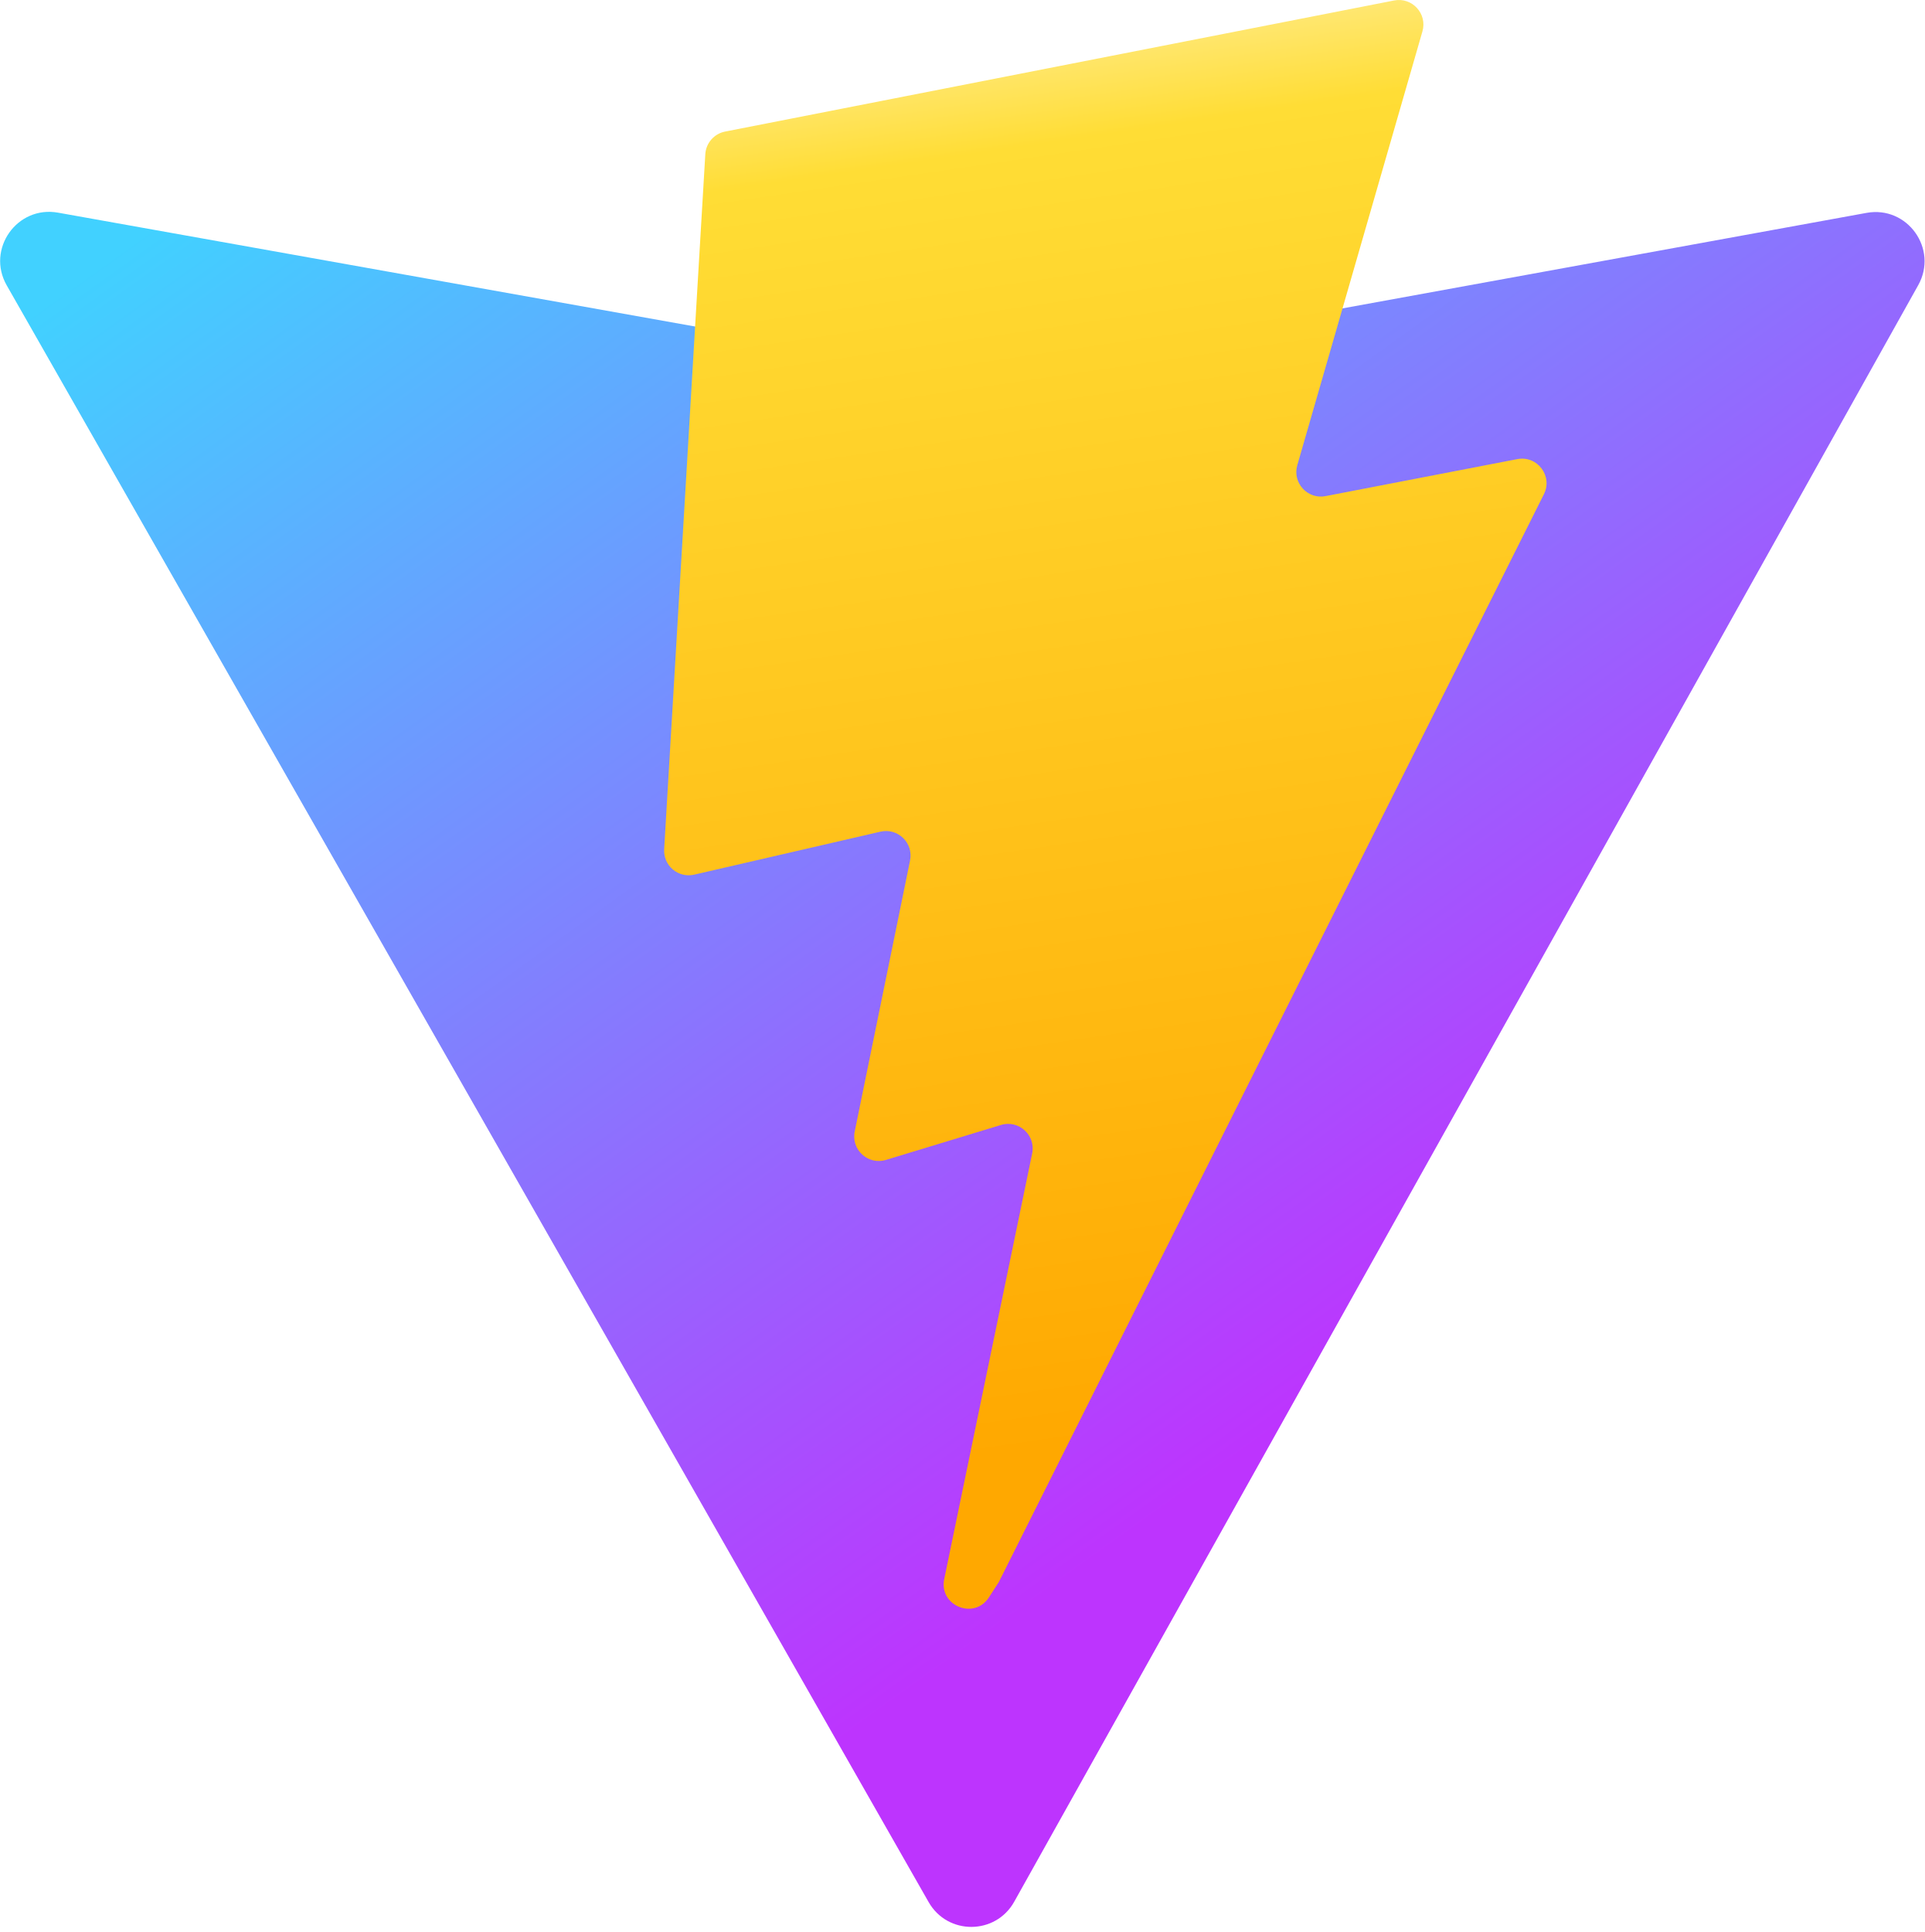
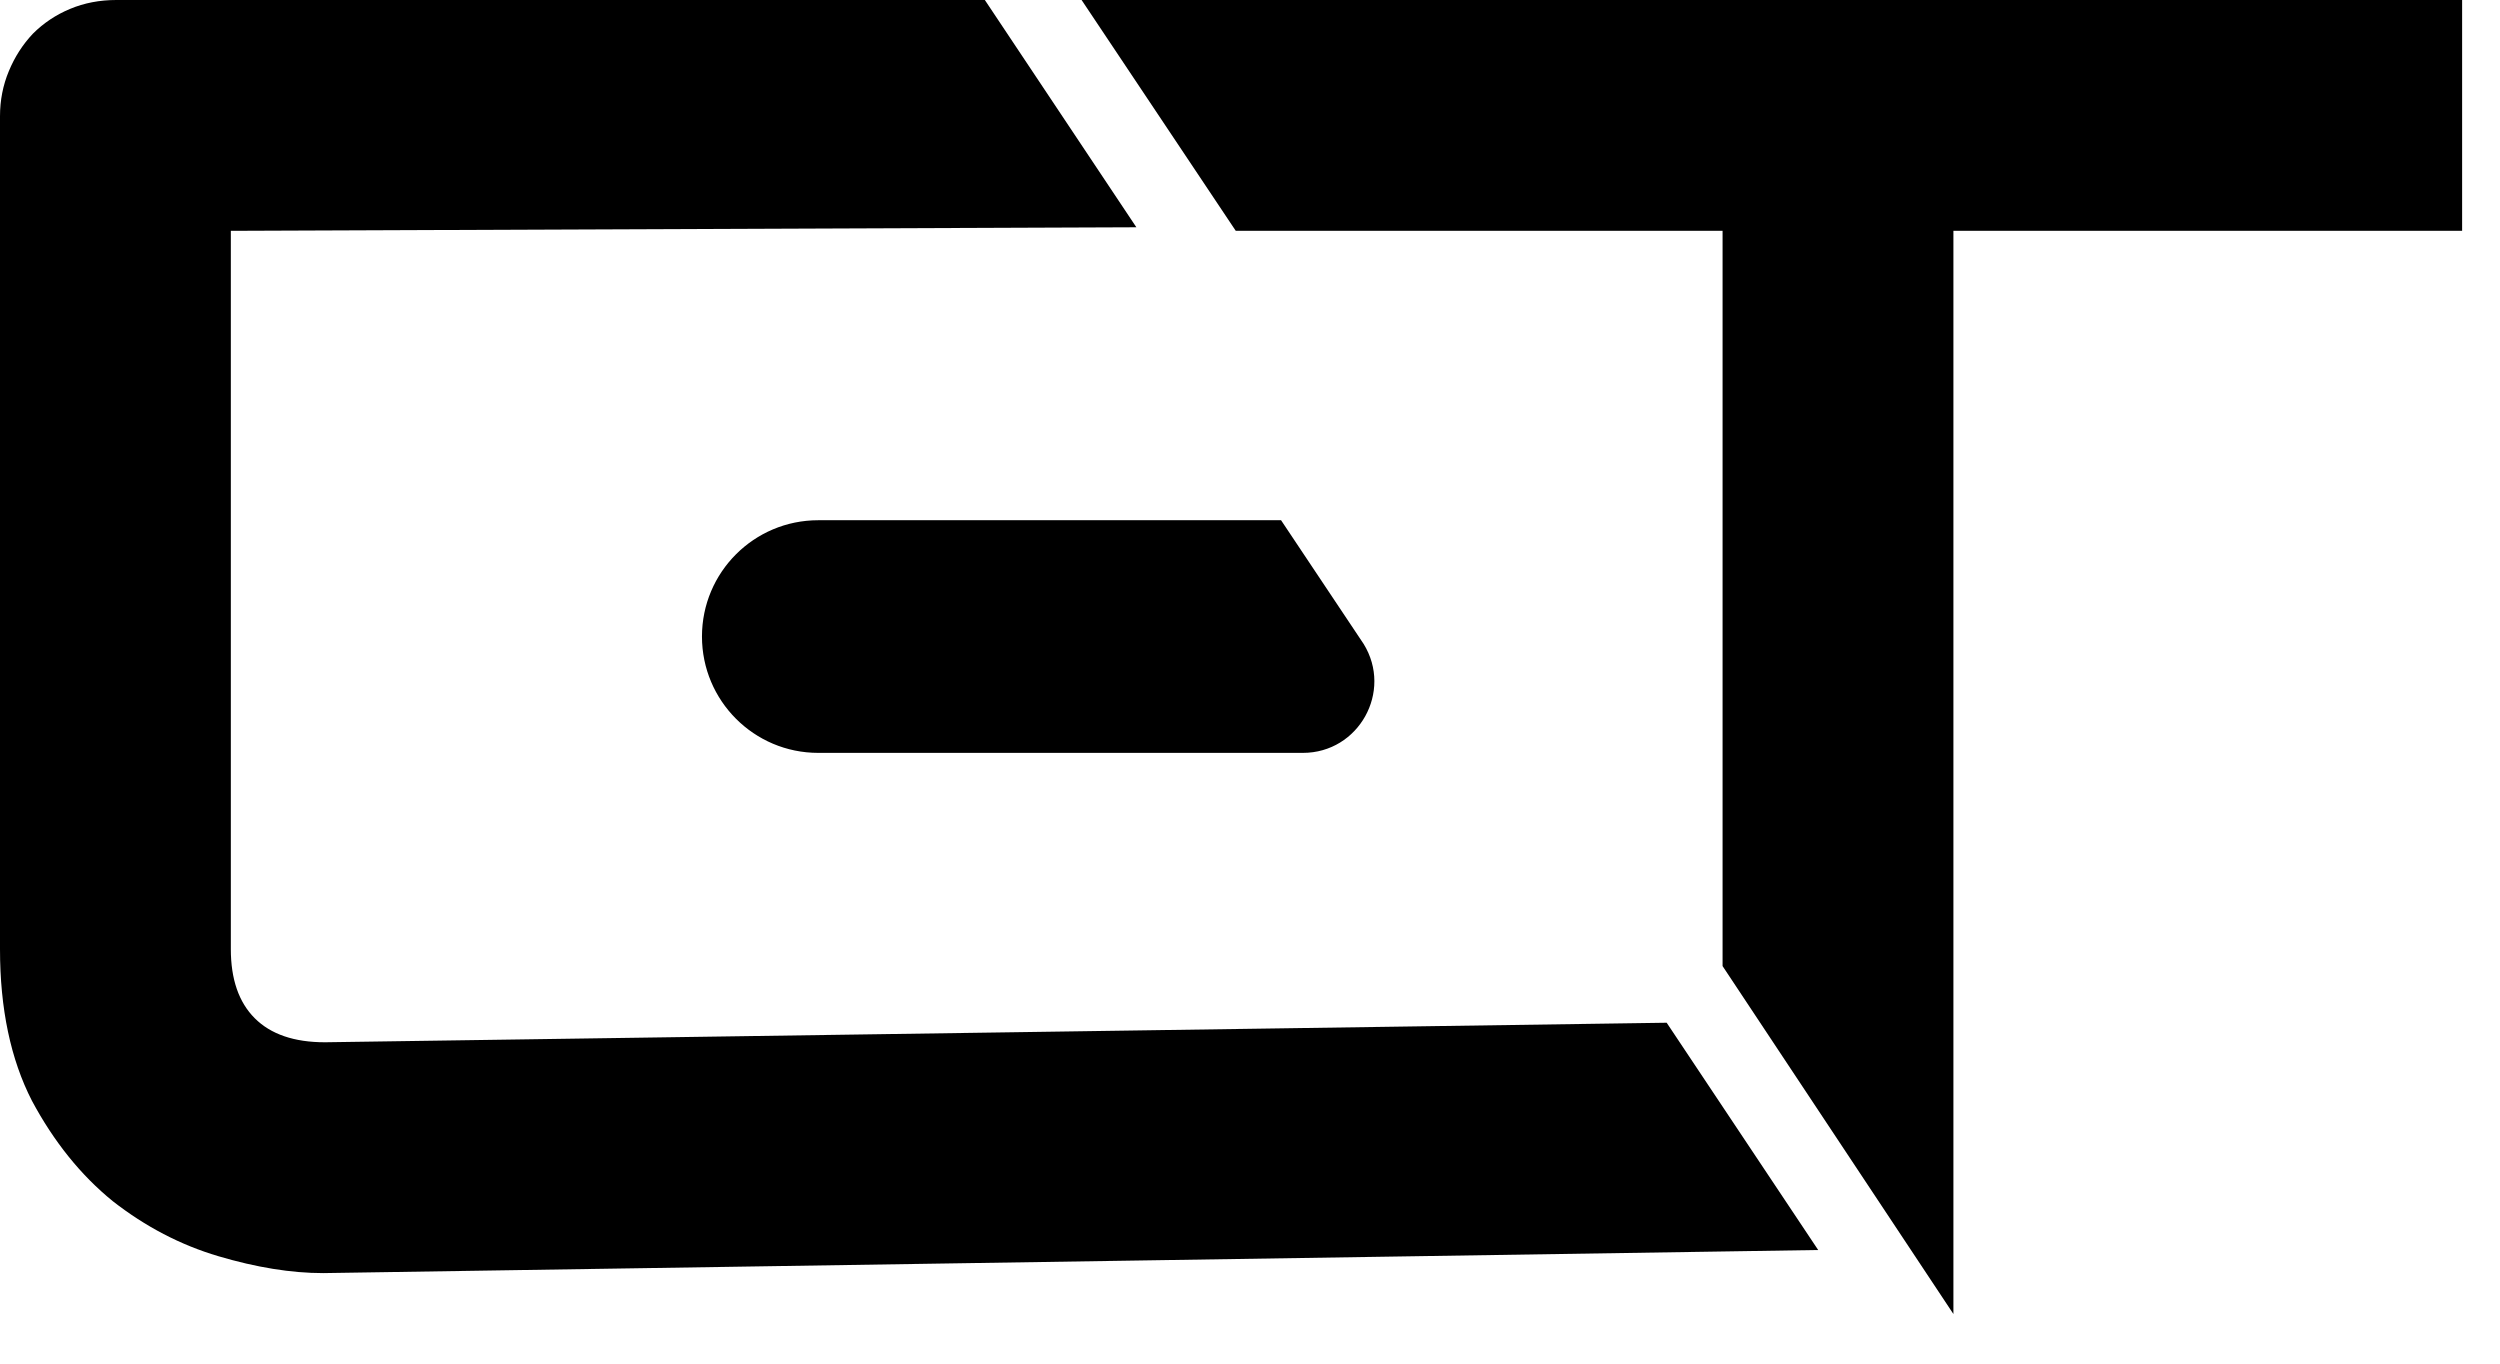
- <svg xmlns="http://www.w3.org/2000/svg" aria-hidden="true" role="img" class="iconify iconify--logos" width="31.88" height="32" preserveAspectRatio="xMidYMid meet" viewBox="0 0 256 257">
-   <defs>
-     <linearGradient id="IconifyId1813088fe1fbc01fb466" x1="-.828%" x2="57.636%" y1="7.652%" y2="78.411%">
-       <stop offset="0%" stop-color="#41D1FF" />
-       <stop offset="100%" stop-color="#BD34FE" />
-     </linearGradient>
-     <linearGradient id="IconifyId1813088fe1fbc01fb467" x1="43.376%" x2="50.316%" y1="2.242%" y2="89.03%">
-       <stop offset="0%" stop-color="#FFEA83" />
-       <stop offset="8.333%" stop-color="#FFDD35" />
-       <stop offset="100%" stop-color="#FFA800" />
-     </linearGradient>
-   </defs>
-   <path fill="url(#IconifyId1813088fe1fbc01fb466)" d="M255.153 37.938L134.897 252.976c-2.483 4.44-8.862 4.466-11.382.048L.875 37.958c-2.746-4.814 1.371-10.646 6.827-9.67l120.385 21.517a6.537 6.537 0 0 0 2.322-.004l117.867-21.483c5.438-.991 9.574 4.796 6.877 9.62Z" />
-   <path fill="url(#IconifyId1813088fe1fbc01fb467)" d="M185.432.063L96.44 17.501a3.268 3.268 0 0 0-2.634 3.014l-5.474 92.456a3.268 3.268 0 0 0 3.997 3.378l24.777-5.718c2.318-.535 4.413 1.507 3.936 3.838l-7.361 36.047c-.495 2.426 1.782 4.5 4.151 3.78l15.304-4.649c2.372-.72 4.652 1.36 4.15 3.788l-11.698 56.621c-.732 3.542 3.979 5.473 5.943 2.437l1.313-2.028l72.516-144.72c1.215-2.423-.88-5.186-3.54-4.672l-25.505 4.922c-2.396.462-4.435-1.77-3.759-4.114l16.646-57.705c.677-2.35-1.37-4.583-3.769-4.113Z" />
+ <svg xmlns="http://www.w3.org/2000/svg" width="33" height="18" viewBox="0 0 33 18" fill="none">
+   <path d="M18 8.5C18.387 9.128 17.936 9.938 17.198 9.938H10.801C9.953 9.938 9.266 9.25 9.266 8.402V8.402C9.266 7.554 9.953 6.867 10.801 6.867H16.91L18 8.5V8.5ZM24 16.5L4.266 16.805C3.844 16.805 3.383 16.73 2.883 16.582C2.383 16.434 1.918 16.191 1.488 15.855C1.066 15.512 0.711 15.07 0.422 14.531C0.141 13.984 0 13.316 0 12.527V1.535C0 1.324 0.039 1.125 0.117 0.938C0.195 0.75 0.301 0.586 0.434 0.445C0.574 0.305 0.738 0.195 0.926 0.117C1.113 0.039 1.316 0 1.535 0H13L15 3L3.047 3.047V12.527C3.047 12.926 3.152 13.23 3.363 13.441C3.574 13.652 3.883 13.758 4.289 13.758L22 13.5L24 16.5Z" fill="black" />
+   <path d="M32.5 3.047H25.785V17.345L22.738 12.752V3.047H16.312L14.277 0H32.5V3.047Z" fill="black" />
</svg>
